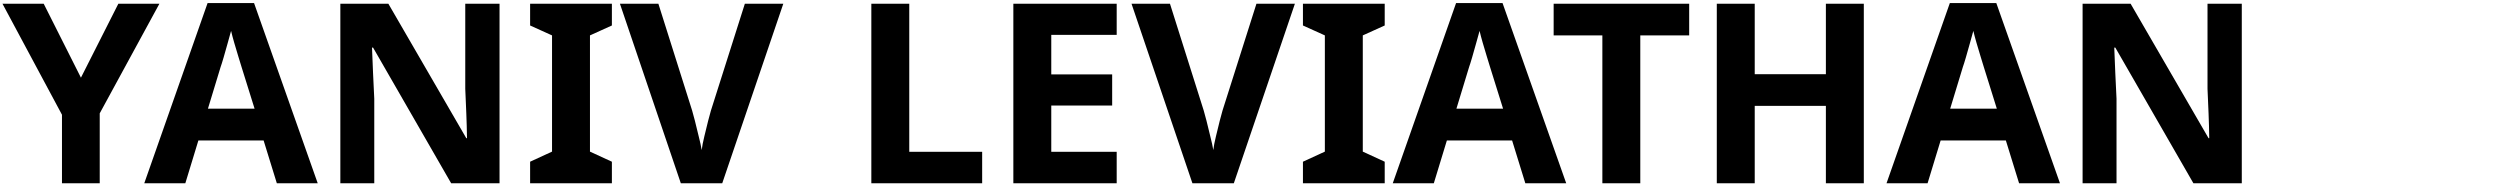
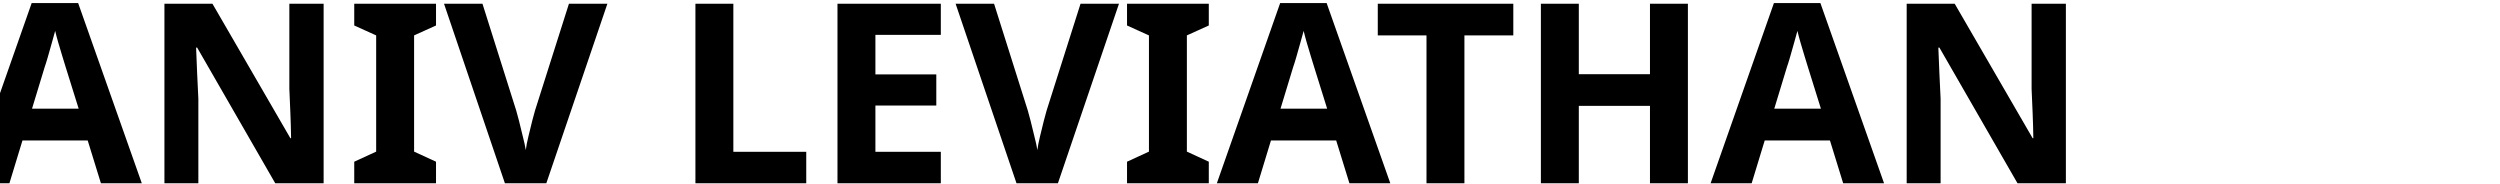
- <svg xmlns="http://www.w3.org/2000/svg" width="224.521mm" height="16.459mm" viewBox="0 0 224.521 16.459" version="1.1" id="svg3867">
+ <svg xmlns="http://www.w3.org/2000/svg" width="848.583" height="62.208" viewBox="0 0 224.521 16.459" version="1.1" id="svg3867">
  <defs id="defs3861" />
-   <g id="layer1" transform="translate(-2.047592,-54.83248)">
-     <text xml:space="preserve" style="font-style:normal;font-weight:normal;font-size:10.583px;line-height:1.25;font-family:sans-serif;letter-spacing:0px;word-spacing:0px;fill:#000000;fill-opacity:1;stroke:none;stroke-width:0.265" x="2.268" y="71.292" id="text3983">
-       <tspan x="2.268" y="71.292" id="tspan3981" style="font-style:normal;font-variant:normal;font-weight:bold;font-stretch:normal;font-size:22.578px;font-family:sans-serif;-inkscape-font-specification:'sans-serif, Bold';font-variant-ligatures:normal;font-variant-caps:normal;font-variant-numeric:normal;font-feature-settings:normal;text-align:start;writing-mode:lr-tb;text-anchor:start;stroke-width:0.265">
-         <tspan x="2.268" y="71.292" style="font-style:normal;font-variant:normal;font-weight:bold;font-stretch:normal;font-size:22.578px;font-family:sans-serif;-inkscape-font-specification:'sans-serif, Bold';font-variant-ligatures:normal;font-variant-caps:normal;font-variant-numeric:normal;font-feature-settings:normal;text-align:start;writing-mode:lr-tb;text-anchor:start;stroke-width:0.265" id="tspan3979">YANIV LEVIATHAN</tspan>
+   <g id="layer1" transform="translate(111.15,-54.83248)">
+     <text xml:space="preserve" style="font-style:normal;font-weight:normal;font-size:10.583px;line-height:1.25;font-family:sans-serif;letter-spacing:0px;word-spacing:0px;fill:#000000;fill-opacity:1;stroke:none;stroke-width:0.265" x="114.529" y="71.292" id="text3983">
+       <tspan x="2.268" y="71.292" id="tspan3981" style="font-style:normal;font-variant:normal;font-weight:bold;font-stretch:normal;font-size:22.578px;font-family:sans-serif;-inkscape-font-specification:'sans-serif, Bold';font-variant-ligatures:normal;font-variant-caps:normal;font-variant-numeric:normal;font-feature-settings:normal;text-align:center;writing-mode:lr-tb;text-anchor:middle;stroke-width:0.265">
+         <tspan x="2.268" y="71.292" style="font-style:normal;font-variant:normal;font-weight:bold;font-stretch:normal;font-size:22.578px;font-family:sans-serif;-inkscape-font-specification:'sans-serif, Bold';font-variant-ligatures:normal;font-variant-caps:normal;font-variant-numeric:normal;font-feature-settings:normal;text-align:center;writing-mode:lr-tb;text-anchor:middle;stroke-width:0.265" id="tspan3979">YANIV LEVIATHAN</tspan>
      </tspan>
    </text>
  </g>
</svg>
